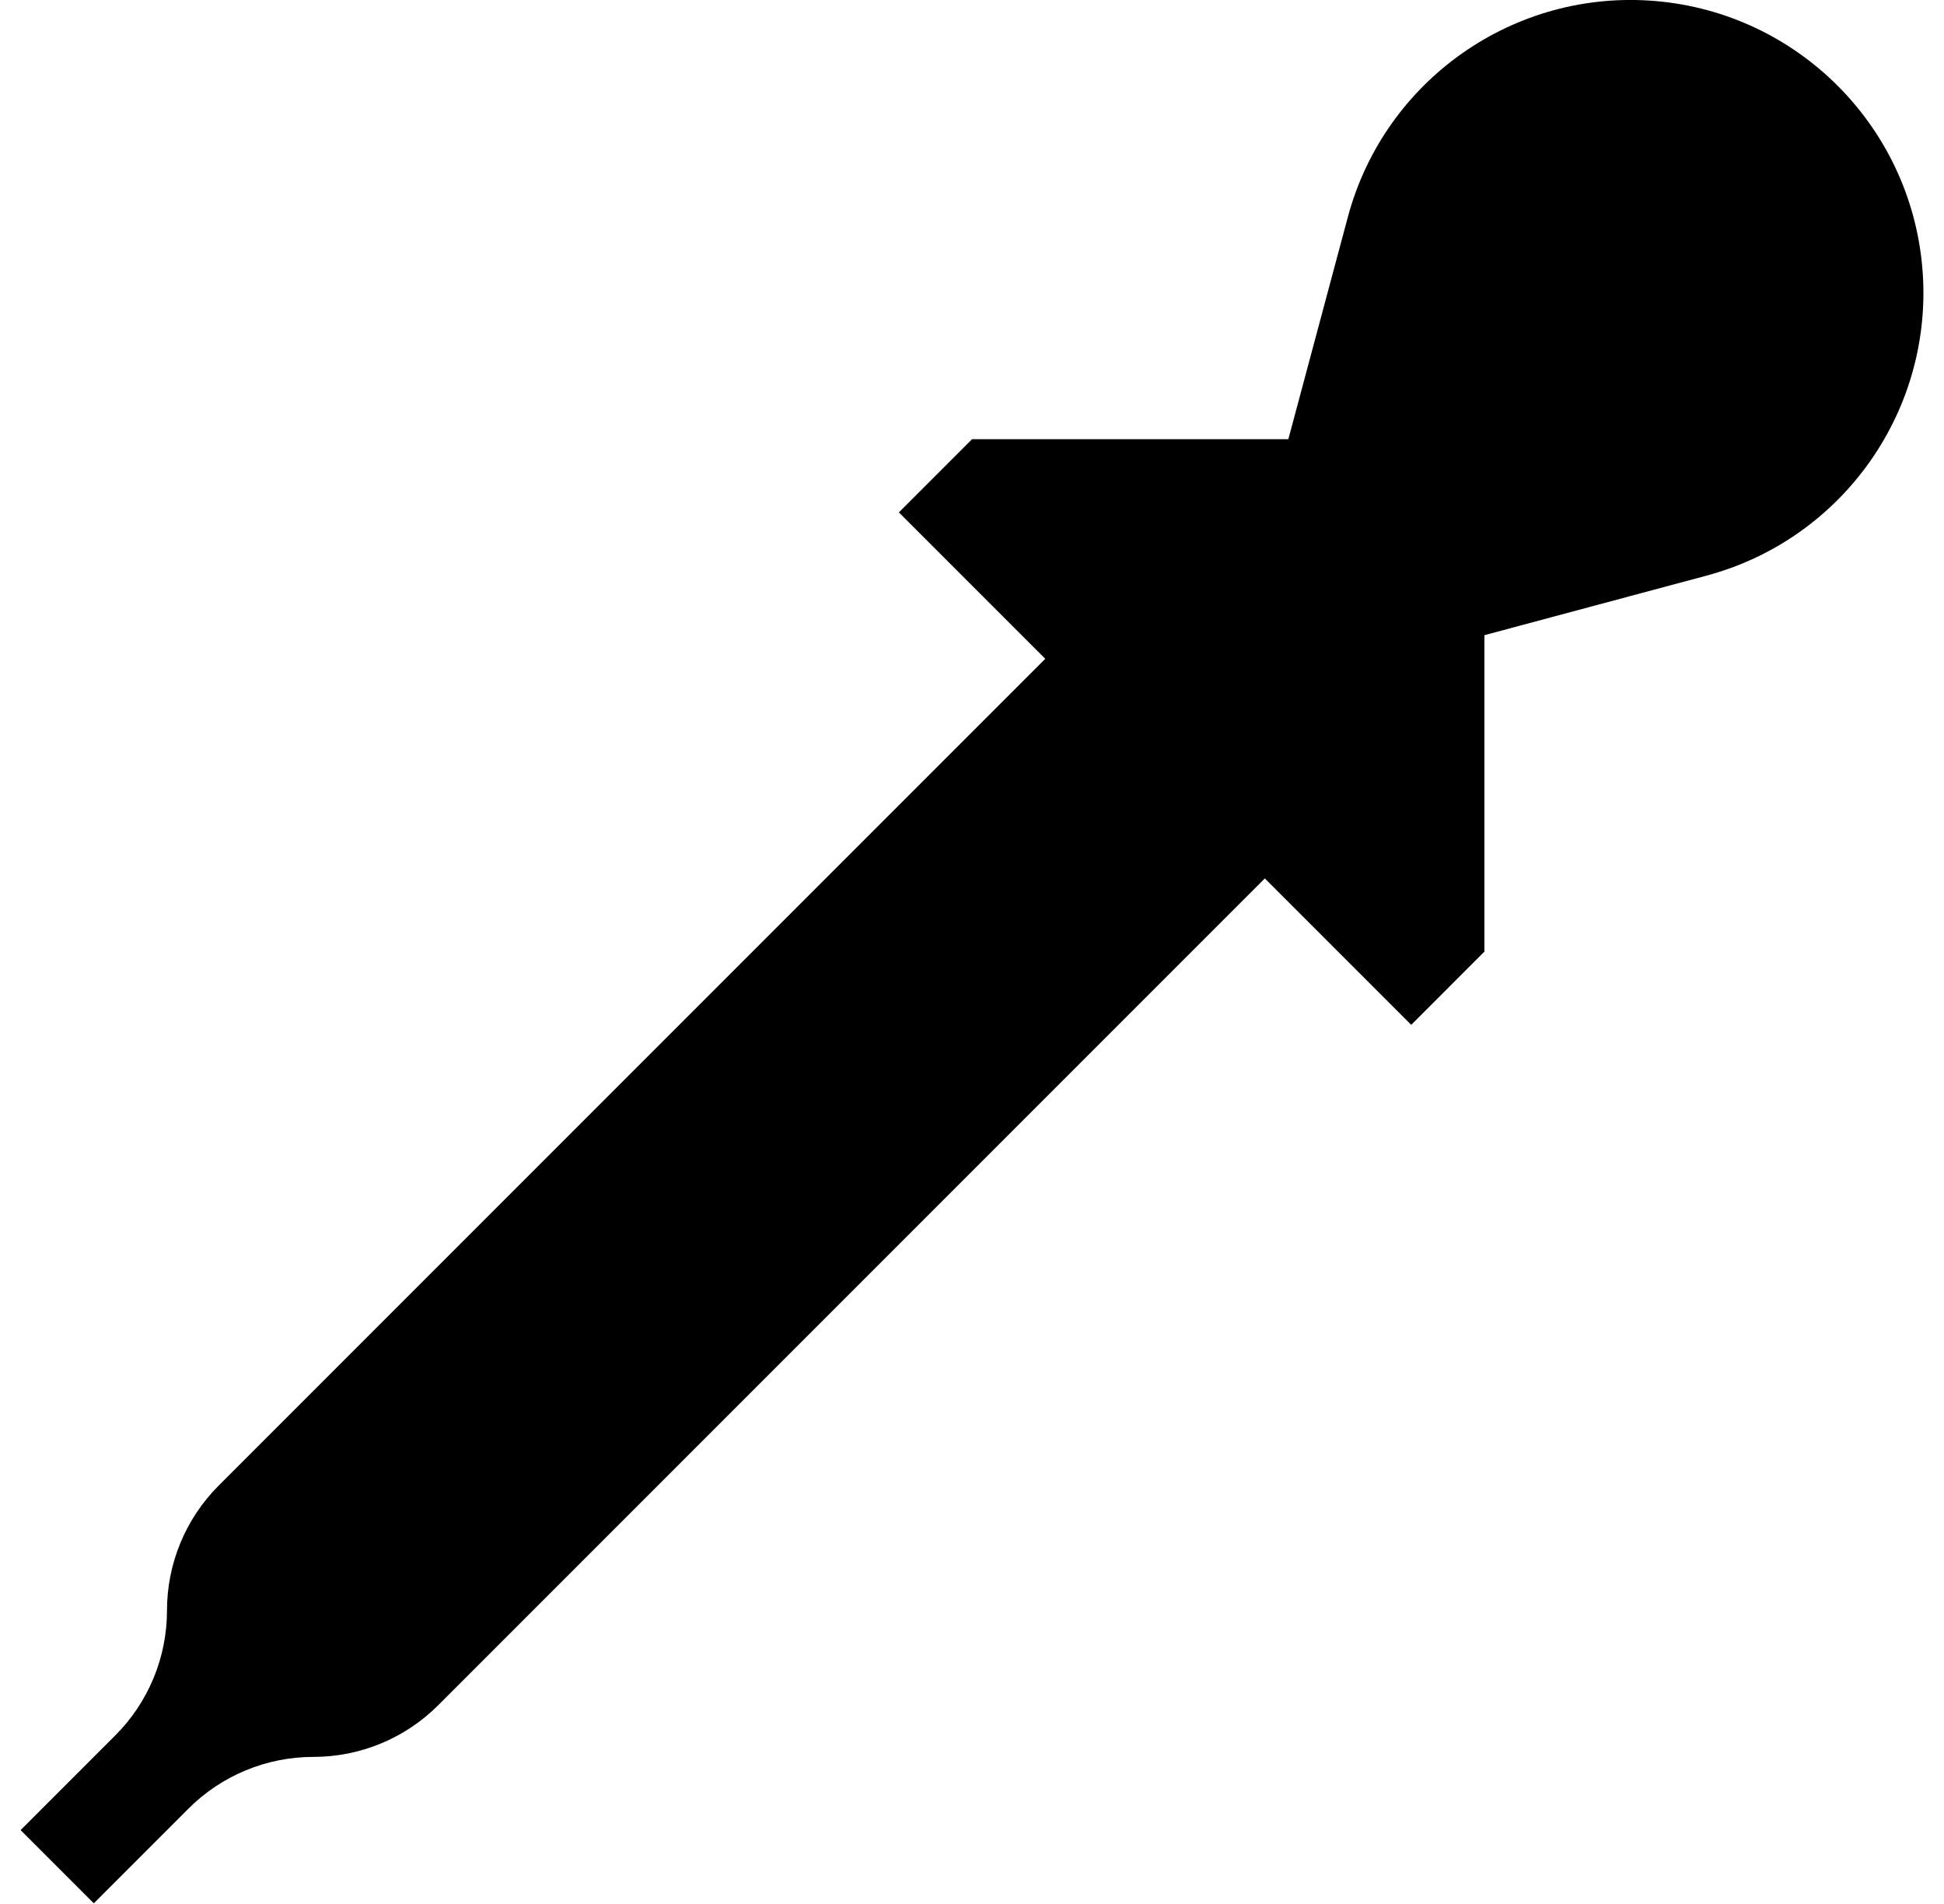
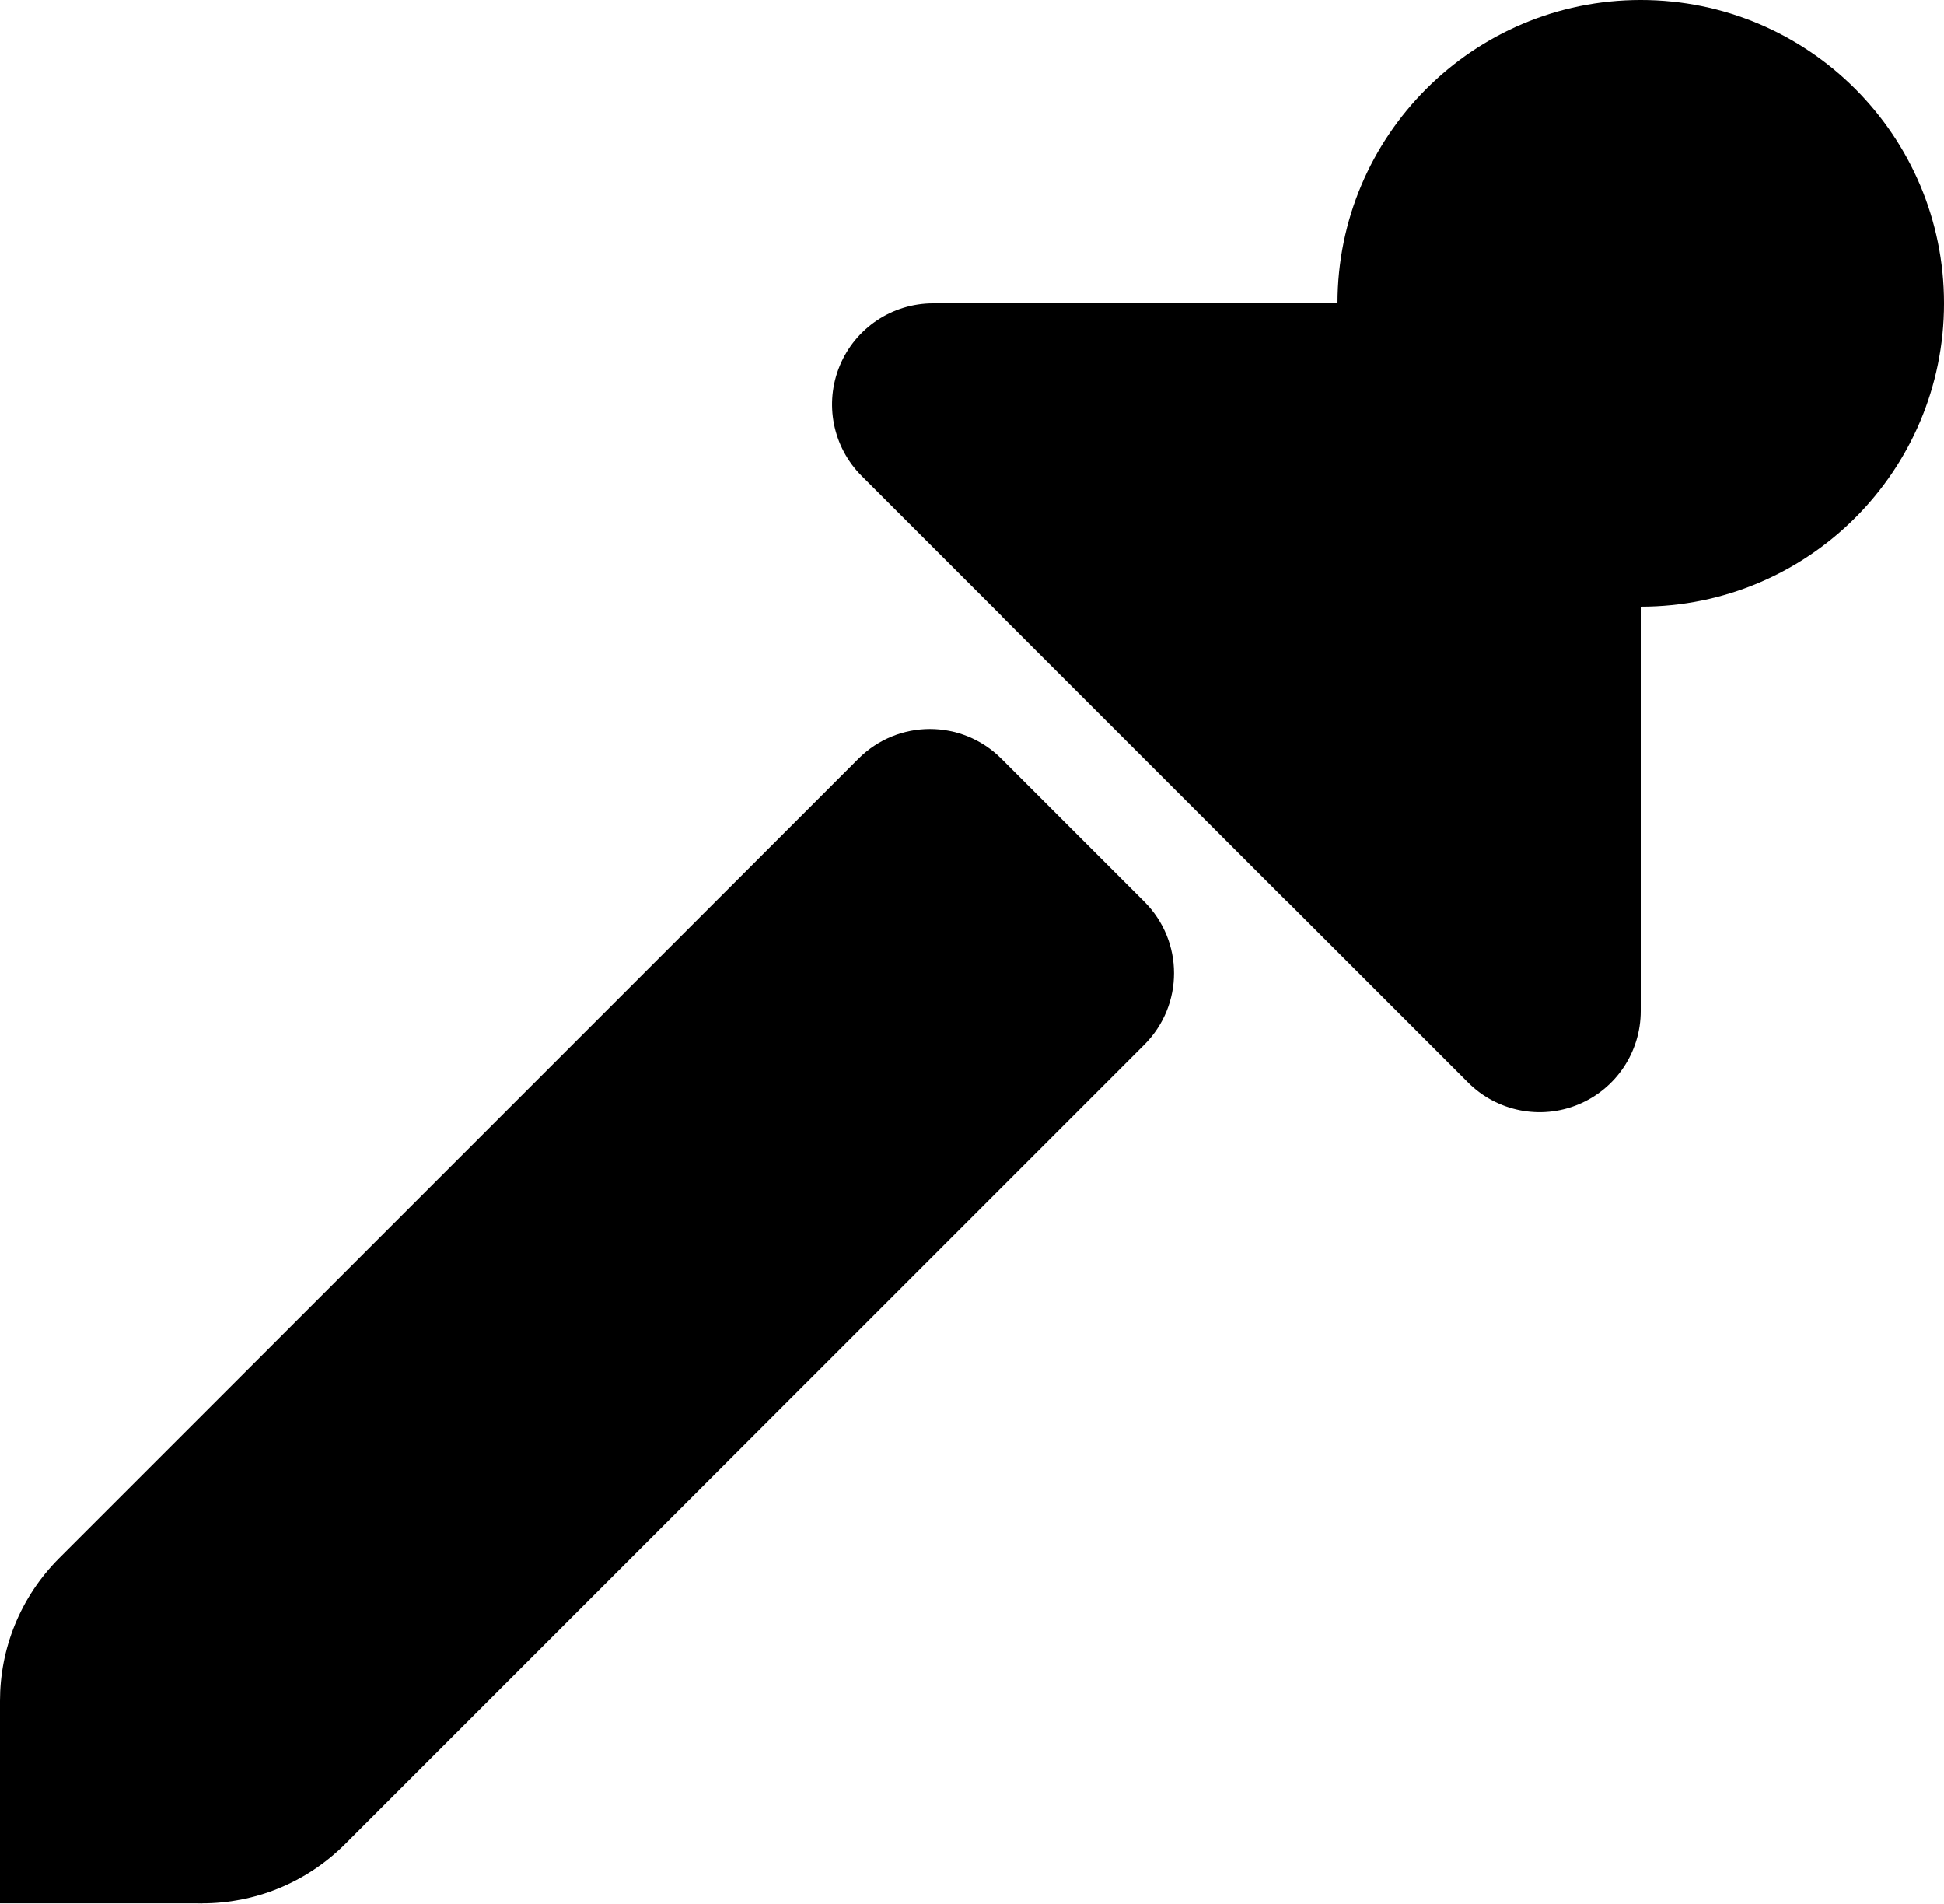
<svg xmlns="http://www.w3.org/2000/svg" width="961.562" height="941.221" viewBox="0 0 254.413 249.031" version="1.1" id="svg1">
  <defs id="defs1" />
  <g id="layer1" transform="translate(-96.57291,-84.1375)">
-     <path d="m 262.102,199.071 19.157,19.157 9.578,-9.579 v -41.404 l 29.067,-7.79 A 38.314,38.314 0 1 0 272.971,112.521 l -7.791,29.08 h -41.391 l -9.579,9.578 19.157,19.157 m 28.735,28.735 -108.171,108.172 c -4.344,4.344 -10.217,6.769 -16.347,6.769 -6.13,0 -12.005,2.428 -16.347,6.769 l -12.388,12.388 -9.579,-9.579 12.388,-12.388 c 4.344,-4.344 6.769,-10.217 6.769,-16.347 0,-6.13 2.428,-12.005 6.769,-16.347 L 233.368,170.336 m 28.735,28.735 -28.735,-28.735" stroke-linecap="round" stroke-linejoin="round" id="path1" style="stroke-width:12.771" />
+     <path id="path3406" style="color:#000000;stroke-width:1;stroke-linecap:round;stroke-linejoin:round;-inkscape-stroke:none;paint-order:stroke fill markers" d="m 218.694,123.825 a 13.231,13.231 0 0 0 -9.356,22.584 l 79.376,79.376 a 13.231,13.231 0 0 0 22.584,-9.354 V 137.056 A 13.231,13.231 0 0 0 298.07,123.825 Z" />
+     <path id="rect458" style="fill-opacity:1;stroke:none;stroke-width:4.091;stroke-linecap:round;stroke-linejoin:round;paint-order:stroke fill markers" d="M 285.147 -84.994 C 280.365 -80.211 277.415 -73.597 277.415 -66.268 L 277.415 -44.498 L 330.332 -44.498 L 330.332 -66.268 C 330.332 -80.926 318.531 -92.726 303.873 -92.726 C 296.544 -92.726 289.93 -89.776 285.147 -84.994 z M 281.281 -27.403 C 278.89 -25.011 277.415 -21.704 277.415 -18.039 L 277.415 129.847 C 277.415 144.505 289.215 156.305 303.873 156.305 C 318.531 156.305 330.331 144.505 330.331 129.847 L 330.332 -18.04 C 330.332 -25.369 324.431 -31.269 317.102 -31.269 L 290.644 -31.269 C 286.98 -31.269 283.672 -29.794 281.281 -27.403 z " transform="rotate(45)" />
+     <circle style="fill-opacity:1;stroke:none;stroke-width:4.536;stroke-linecap:round;stroke-linejoin:round;paint-order:stroke fill markers" id="path1219" cx="311.299" cy="123.825" r="39.688" />
+     <rect style="fill-opacity:1;stroke:none;stroke-width:18.939;stroke-linecap:round;stroke-linejoin:round;stroke-dasharray:none;stroke-opacity:1;paint-order:stroke fill markers" id="rect3412" width="26.458" height="26.458" x="96.573" y="306.711" rx="0" ry="0" />
  </g>
</svg>
